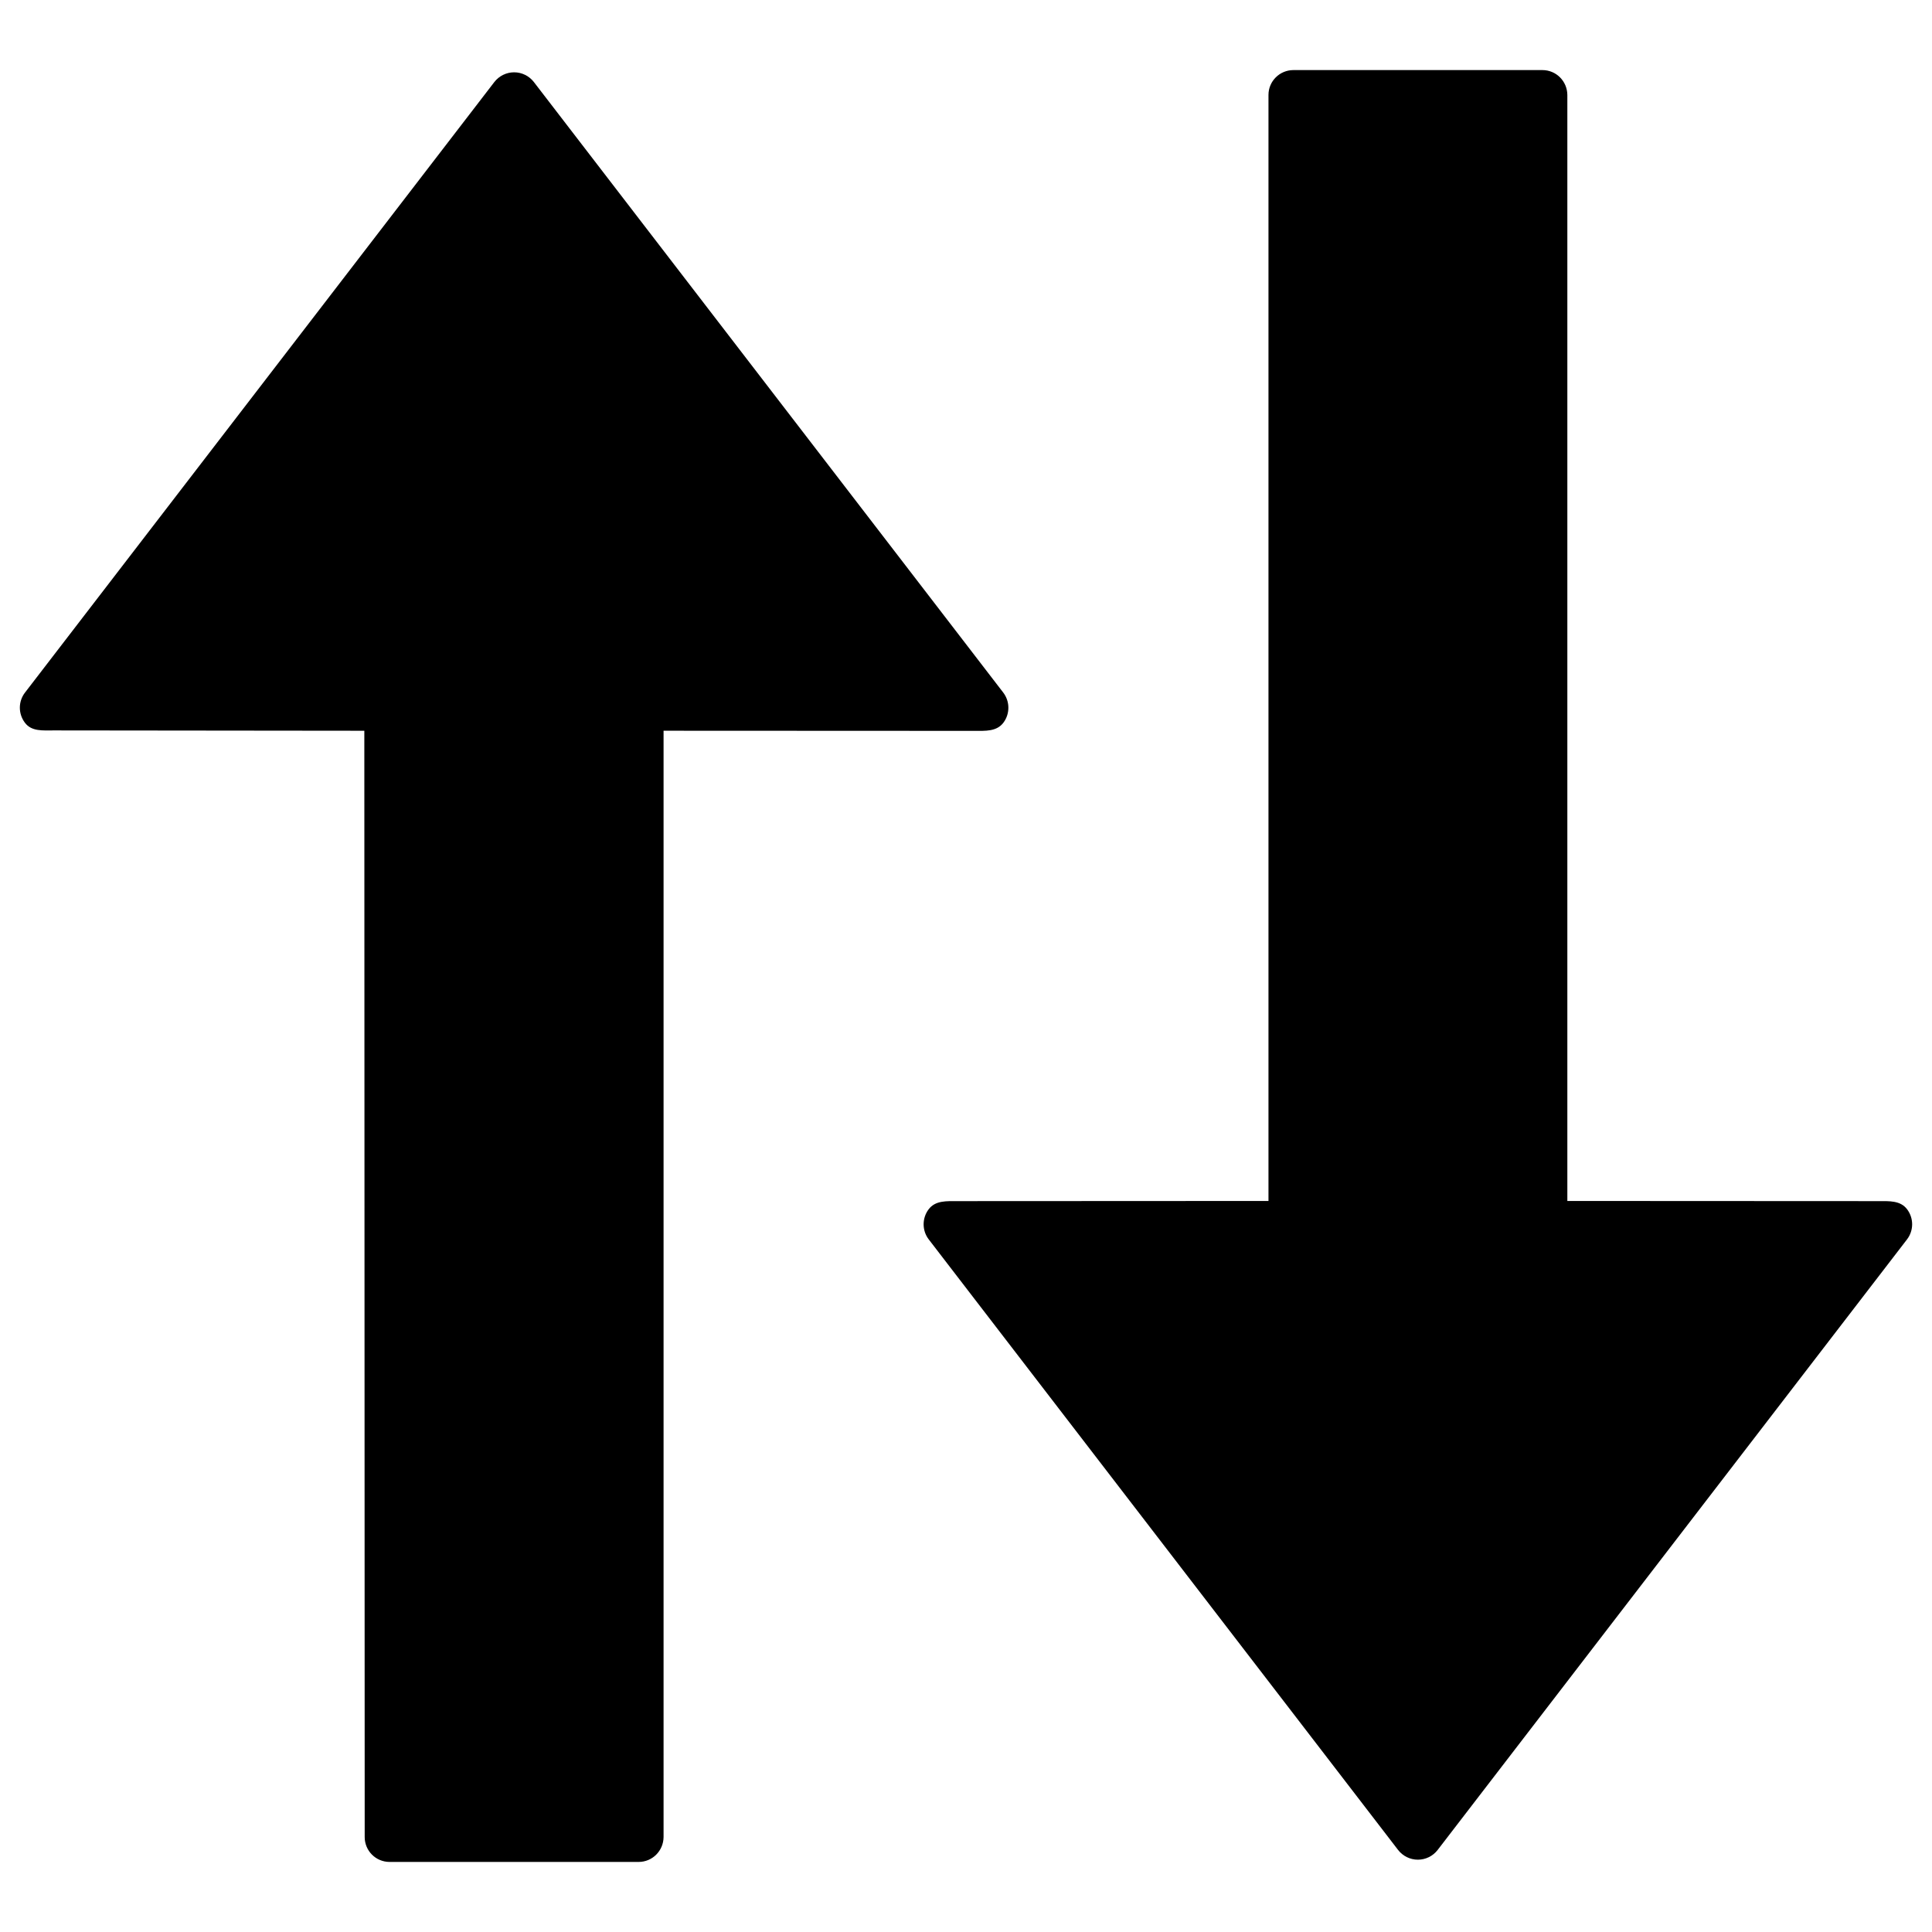
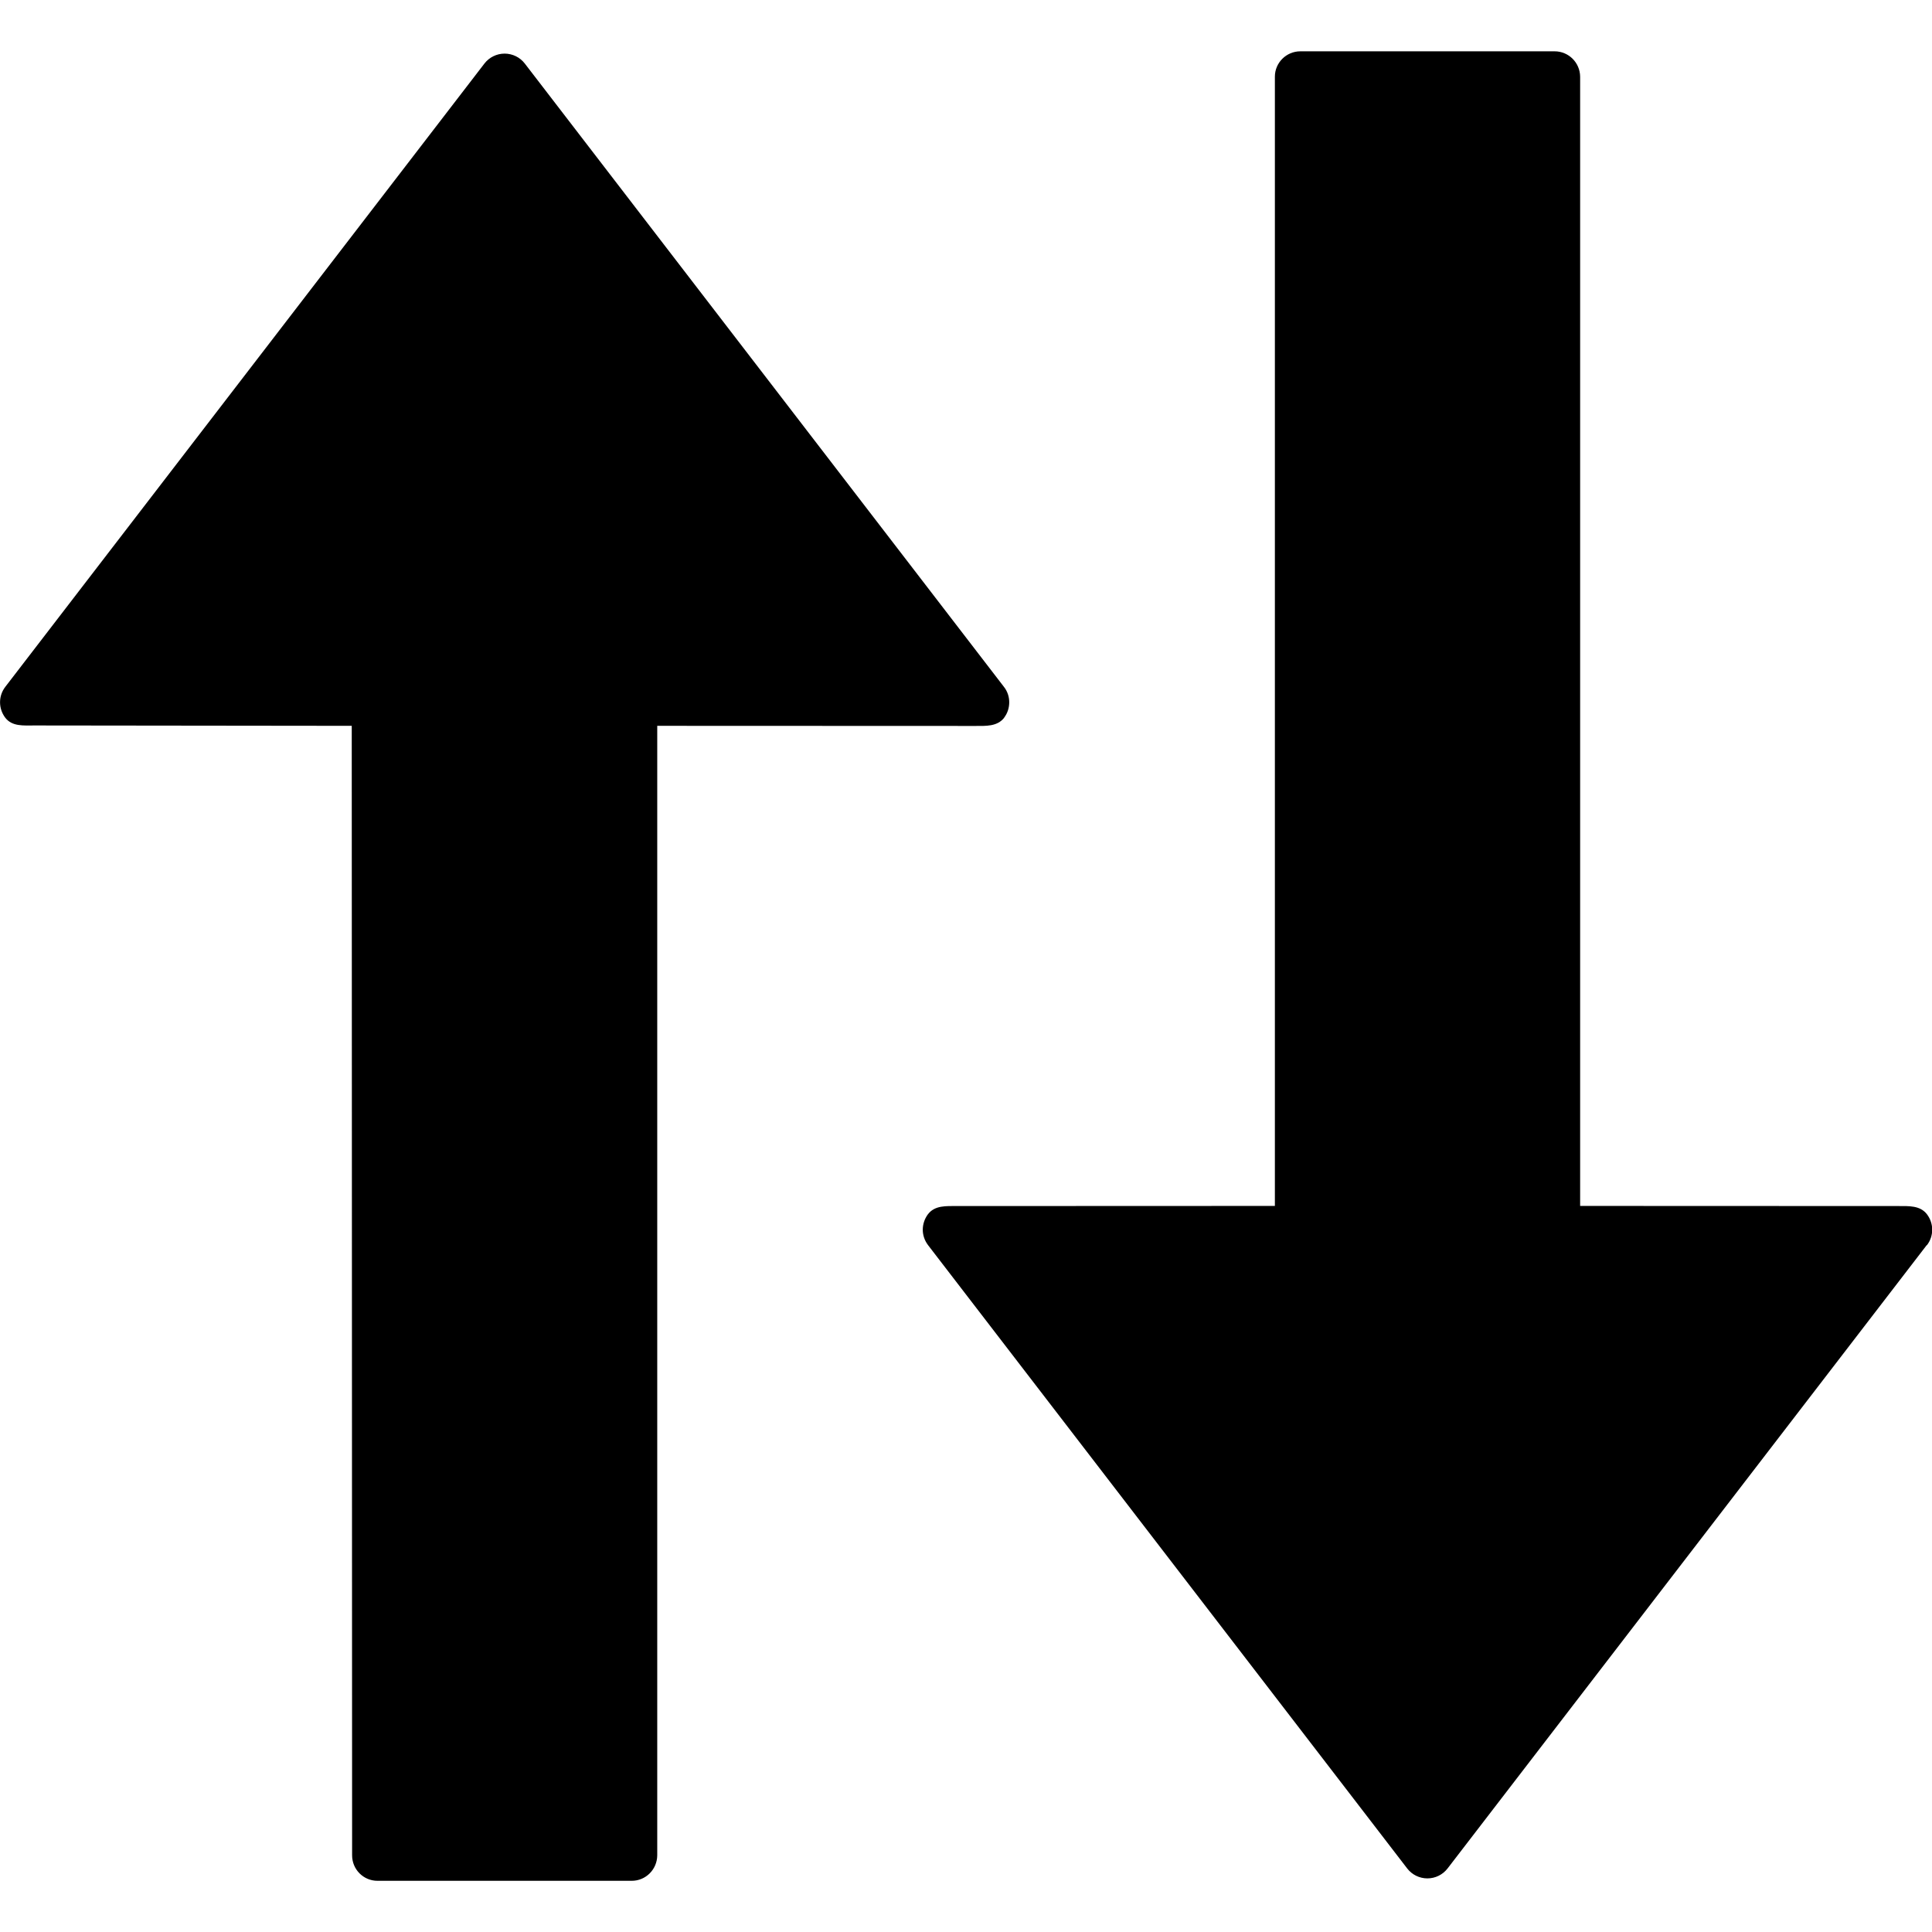
- <svg xmlns="http://www.w3.org/2000/svg" version="1.1" id="sort" x="0px" y="0px" width="100%" height="100%" viewBox="0 0 427.484 427.484" style="enable-background:new 0 0 427.484 427.484;" xml:space="preserve">
+ <svg xmlns="http://www.w3.org/2000/svg" id="sort" width="100%" height="100%" viewBox="0 0 16 16" xml:space="preserve">
  <defs id="defs39" />
-   <g id="g3">
-     <path d="M 421.943,274.254 318.096,409.338 c -1.04,1.354 -2.66,2.146 -4.374,2.146 -1.702,0 -3.321,-0.798 -4.368,-2.146 L 205.511,274.254 c -0.769,-0.993 -1.144,-2.176 -1.144,-3.357 0,-1.152 0.36,-2.332 1.108,-3.322 1.495,-1.978 3.957,-1.808 6.434,-1.809 l 68.76,-0.034 0,-244.722 c 0,-3.047 2.477,-5.503 5.515,-5.503 l 55.106,0 c 3.038,0 5.484,2.456 5.509,5.503 l 0,244.722 68.76,0.034 c 2.474,0.001 4.931,-0.167 6.419,1.809 1.496,1.985 1.483,4.705 -0.035,6.679 z M 222.012,159.913 c 0.75,-0.988 1.105,-2.167 1.105,-3.322 0,-1.176 -0.379,-2.367 -1.142,-3.36 L 118.125,18.148 C 117.081,16.792 115.458,16 113.759,16 c -1.714,0 -3.328,0.798 -4.377,2.148 L 5.539,153.23 c -1.519,1.969 -1.528,4.693 -0.03,6.683 1.484,1.971 3.943,1.7 6.419,1.703 l 68.685,0.073 0.081,244.783 c 0.001,3.05 2.462,5.509 5.506,5.509 l 55.109,0 c 3.041,0 5.49,-2.459 5.515,-5.509 l 0,-244.788 68.763,0.031 c 2.471,0.001 4.929,0.17 6.425,-1.802 z" id="path5" fill="currentColor" />
+   <g id="g3" transform="translate(0,-411.484)">
+     <path d="m 15.956,421.796 -3.968,5.162 c -0.04,0.052 -0.102,0.082 -0.167,0.082 -0.065,0 -0.127,-0.03 -0.167,-0.082 l -3.968,-5.162 c -0.029,-0.038 -0.044,-0.083 -0.044,-0.128 0,-0.044 0.014,-0.089 0.042,-0.127 0.057,-0.076 0.151,-0.069 0.246,-0.069 l 2.628,-10e-4 0,-9.352 c 0,-0.116 0.095,-0.21 0.211,-0.21 l 2.106,0 c 0.116,0 0.21,0.094 0.211,0.21 l 0,9.352 2.628,10e-4 c 0.095,4e-5 0.188,-0.006 0.245,0.069 0.057,0.076 0.057,0.18 -0.001,0.255 z m -7.64,-4.369 c 0.029,-0.038 0.042,-0.083 0.042,-0.127 0,-0.045 -0.014,-0.09 -0.044,-0.128 l -3.968,-5.162 c -0.04,-0.052 -0.102,-0.082 -0.167,-0.082 -0.065,0 -0.127,0.03 -0.167,0.082 l -3.968,5.162 c -0.058,0.075 -0.058,0.179 -0.001,0.255 0.057,0.075 0.151,0.065 0.245,0.065 l 2.625,0.003 0.003,9.354 c 3.82e-5,0.117 0.094,0.211 0.21,0.211 l 2.106,0 c 0.116,0 0.21,-0.094 0.211,-0.211 l 0,-9.354 2.628,0.001 c 0.094,4e-5 0.188,0.006 0.246,-0.069 z" id="path5" fill="currentColor" />
  </g>
</svg>
